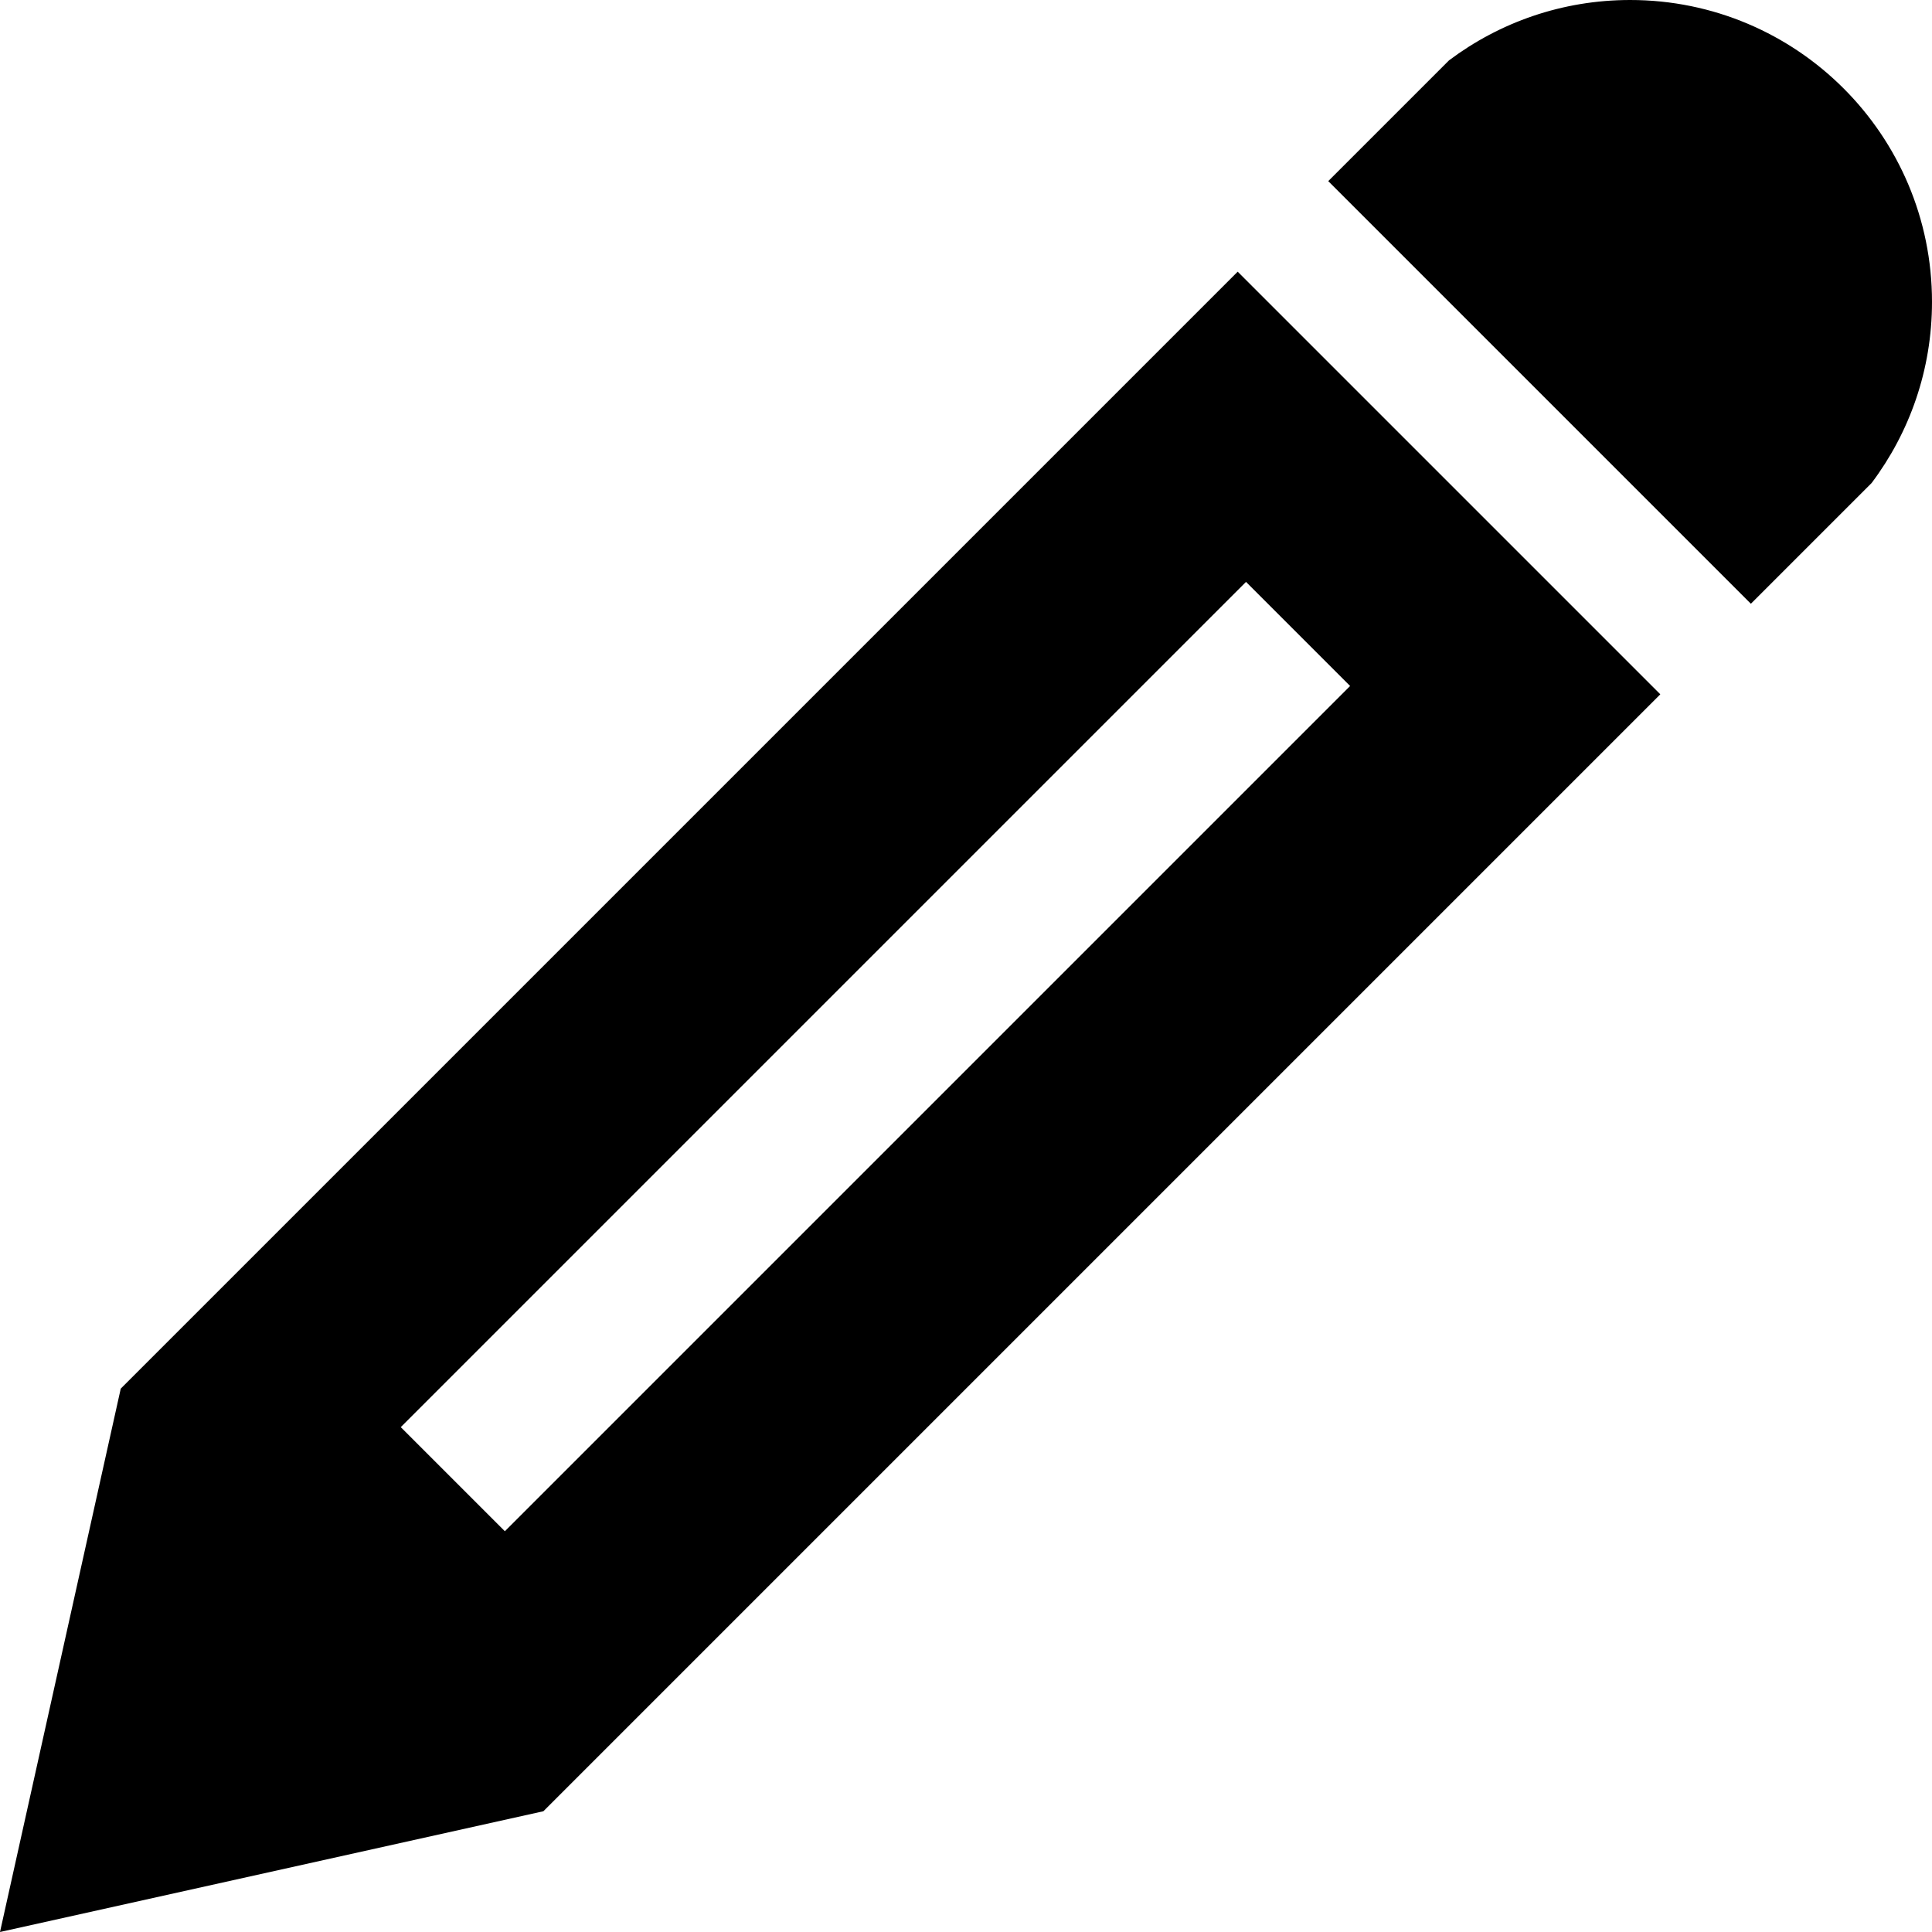
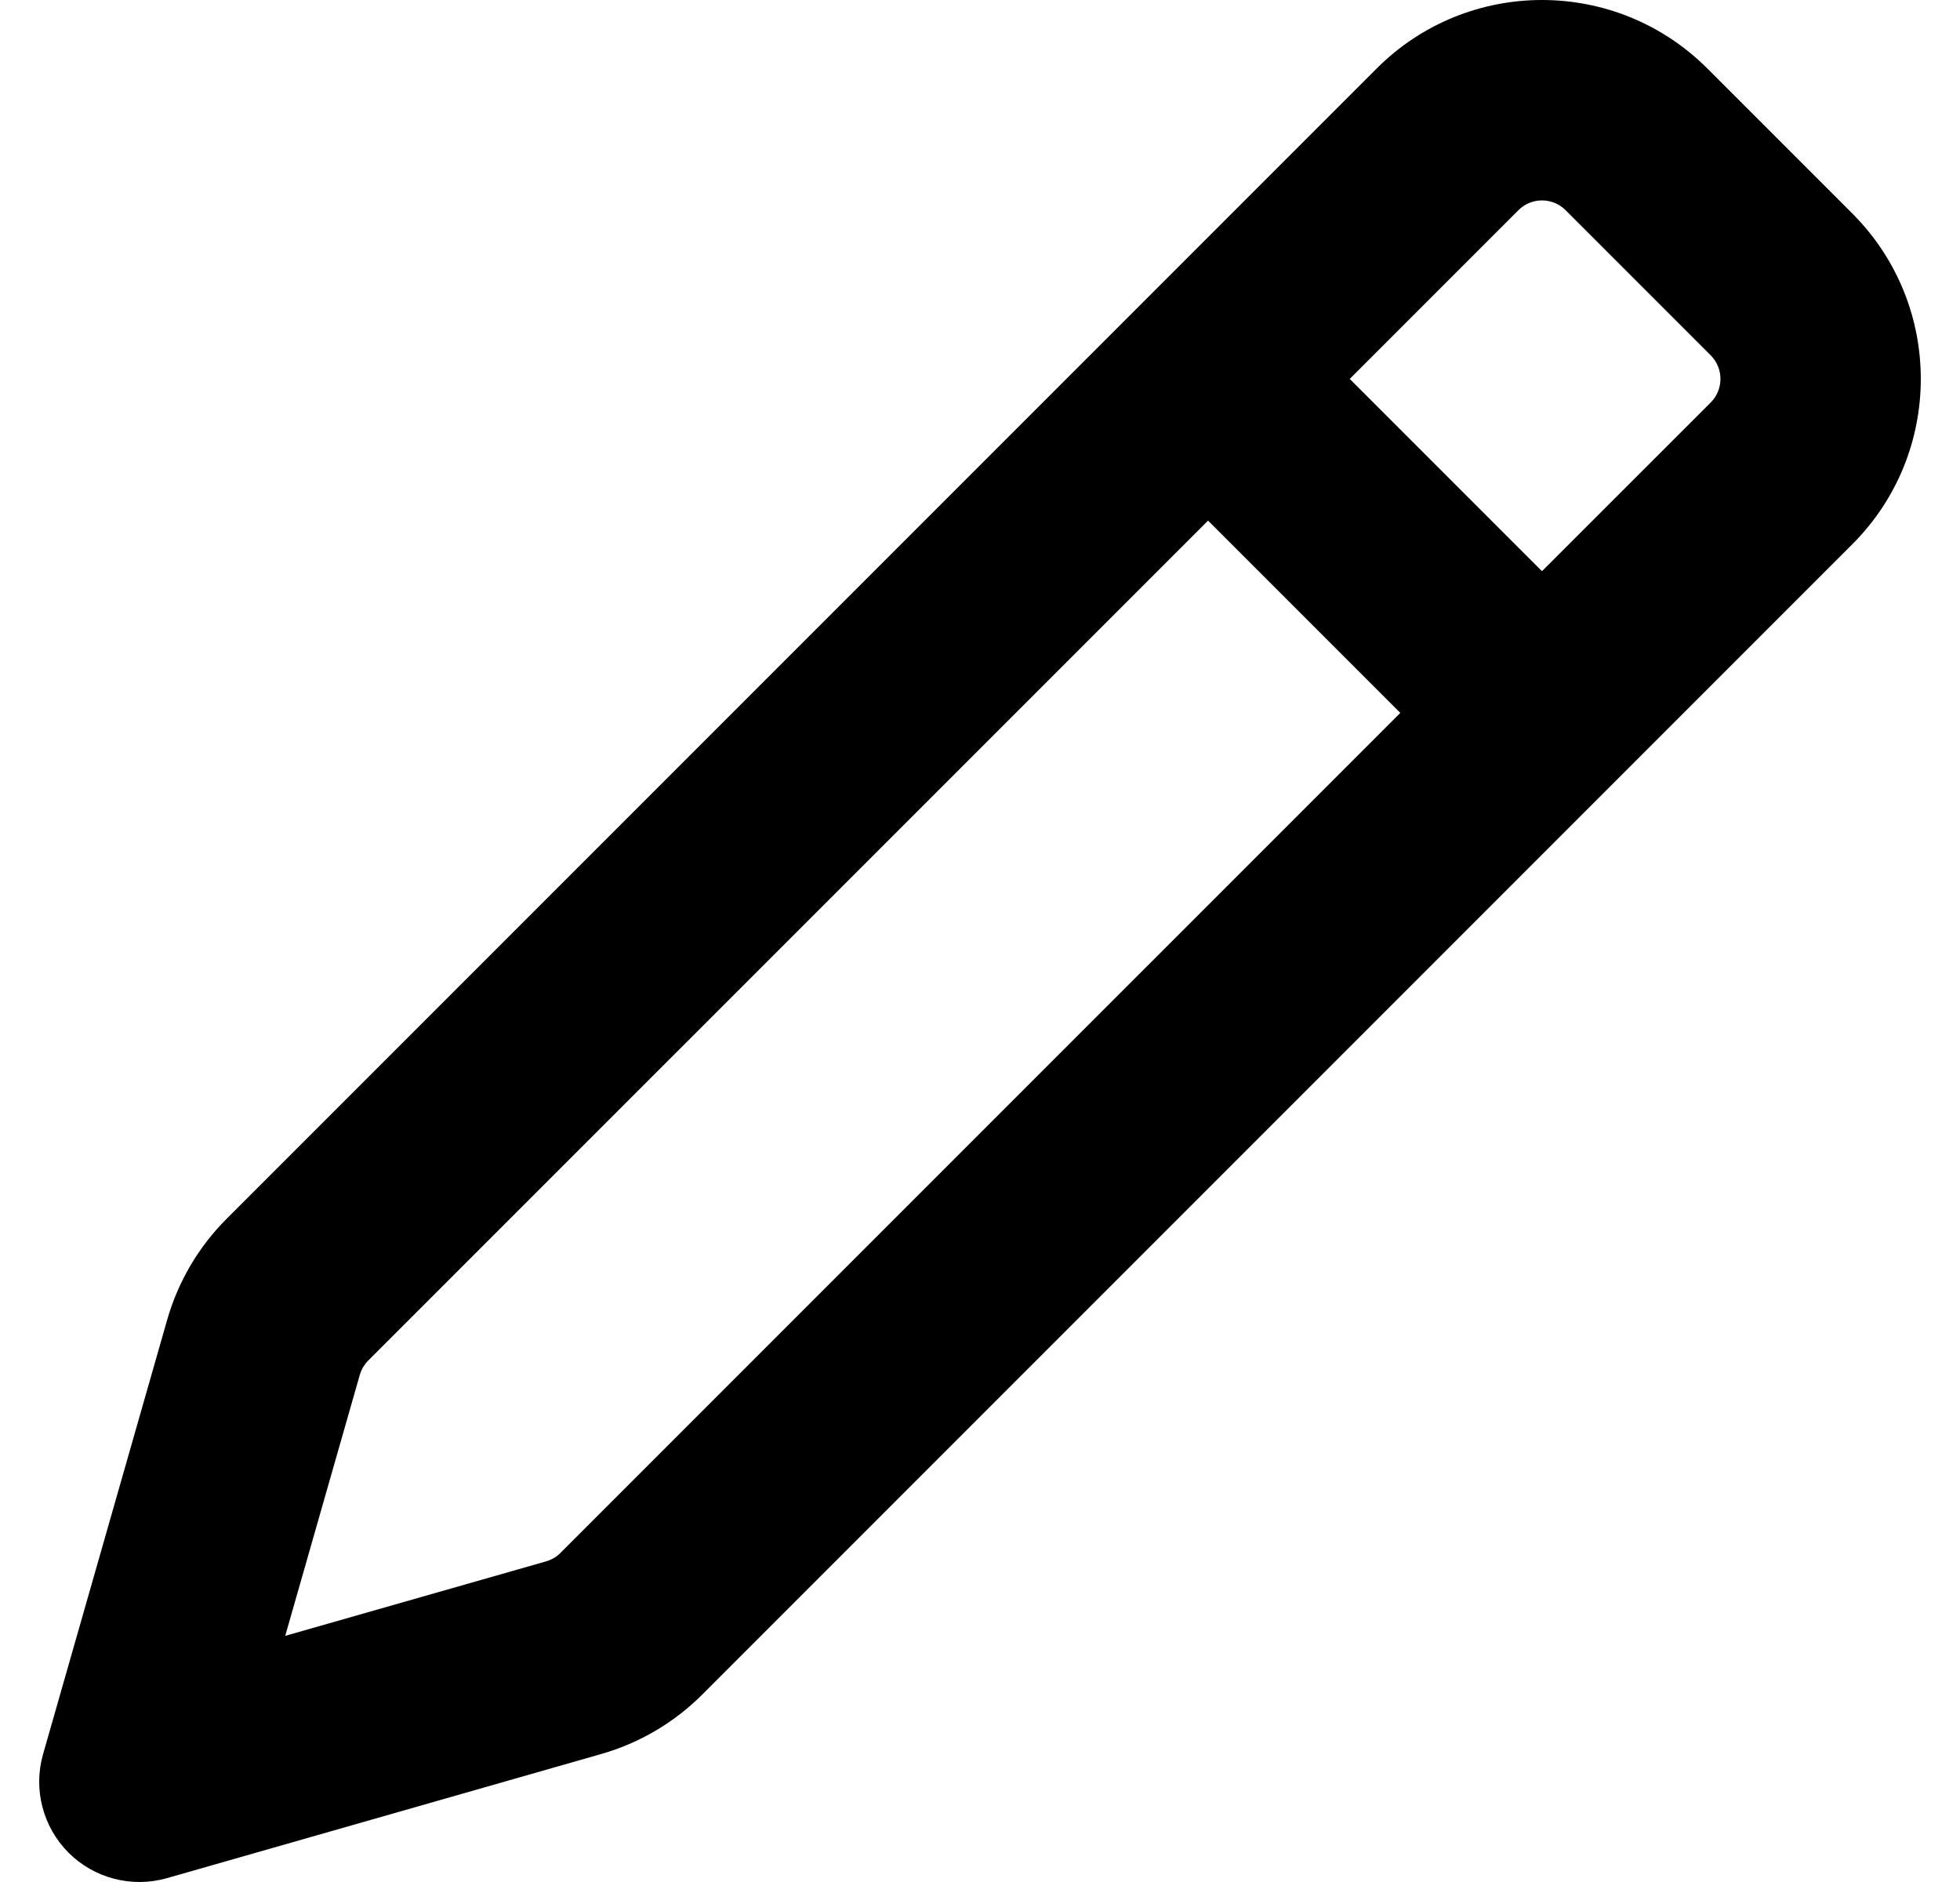
- <svg className="svg-icon" height="16px" width="16px">
-   <g fill="none" fillRule="evenodd" id="Brand" stroke="none" strokeWidth="1">
-     <g id="Artboard" transform="translate(-62, -49)">
-       <g id="Icons/16x16/toolbar/dark-grey/edit" transform="translate(62, 49)">
-         <g>
-           <rect height="16" id="shape-hold" width="16" x="0" y="0" />
-           <path d="M13.5,0 C14.881,0 16,1.119 16,2.5 C16,3.063 15.814,3.582 15.5,4 L14.5,5 L11,1.5 L12,0.5 C12.418,0.186 12.937,0 13.5,0 Z M1,11.5 L0,16 L4.5,15 L13.75,5.75 L10.25,2.25 L1,11.5 Z M11.181,5.681 L4.181,12.681 L3.319,11.819 L10.319,4.819 L11.181,5.681 Z" fill="currentcolor" fillRule="nonzero" id="Shape" />
-         </g>
-       </g>
-     </g>
-   </g>
+ <svg xmlns="http://www.w3.org/2000/svg" width="25" height="24" viewBox="0 0 25 24" fill="currentColor">
+   <path fill-rule="evenodd" clip-rule="evenodd" d="M17.56 0.873C18.724 -0.291 20.612 -0.291 21.777 0.873L23.627 2.723C24.791 3.888 24.791 5.776 23.627 6.94L8.957 21.61C8.599 21.968 8.155 22.229 7.668 22.368L2.129 23.951C1.683 24.078 1.202 23.954 0.874 23.626C0.546 23.297 0.422 22.817 0.549 22.371L2.132 16.832C2.271 16.345 2.532 15.901 2.89 15.543L17.56 0.873ZM19.97 2.681C19.803 2.514 19.533 2.514 19.367 2.681L17.216 4.832L19.668 7.284L21.82 5.133C21.986 4.967 21.986 4.697 21.82 4.531L19.97 2.681ZM17.861 9.091L15.409 6.639L4.697 17.35C4.646 17.401 4.609 17.465 4.589 17.534L3.638 20.861L6.966 19.911C7.035 19.891 7.099 19.854 7.15 19.802L17.861 9.091Z" />
</svg>
